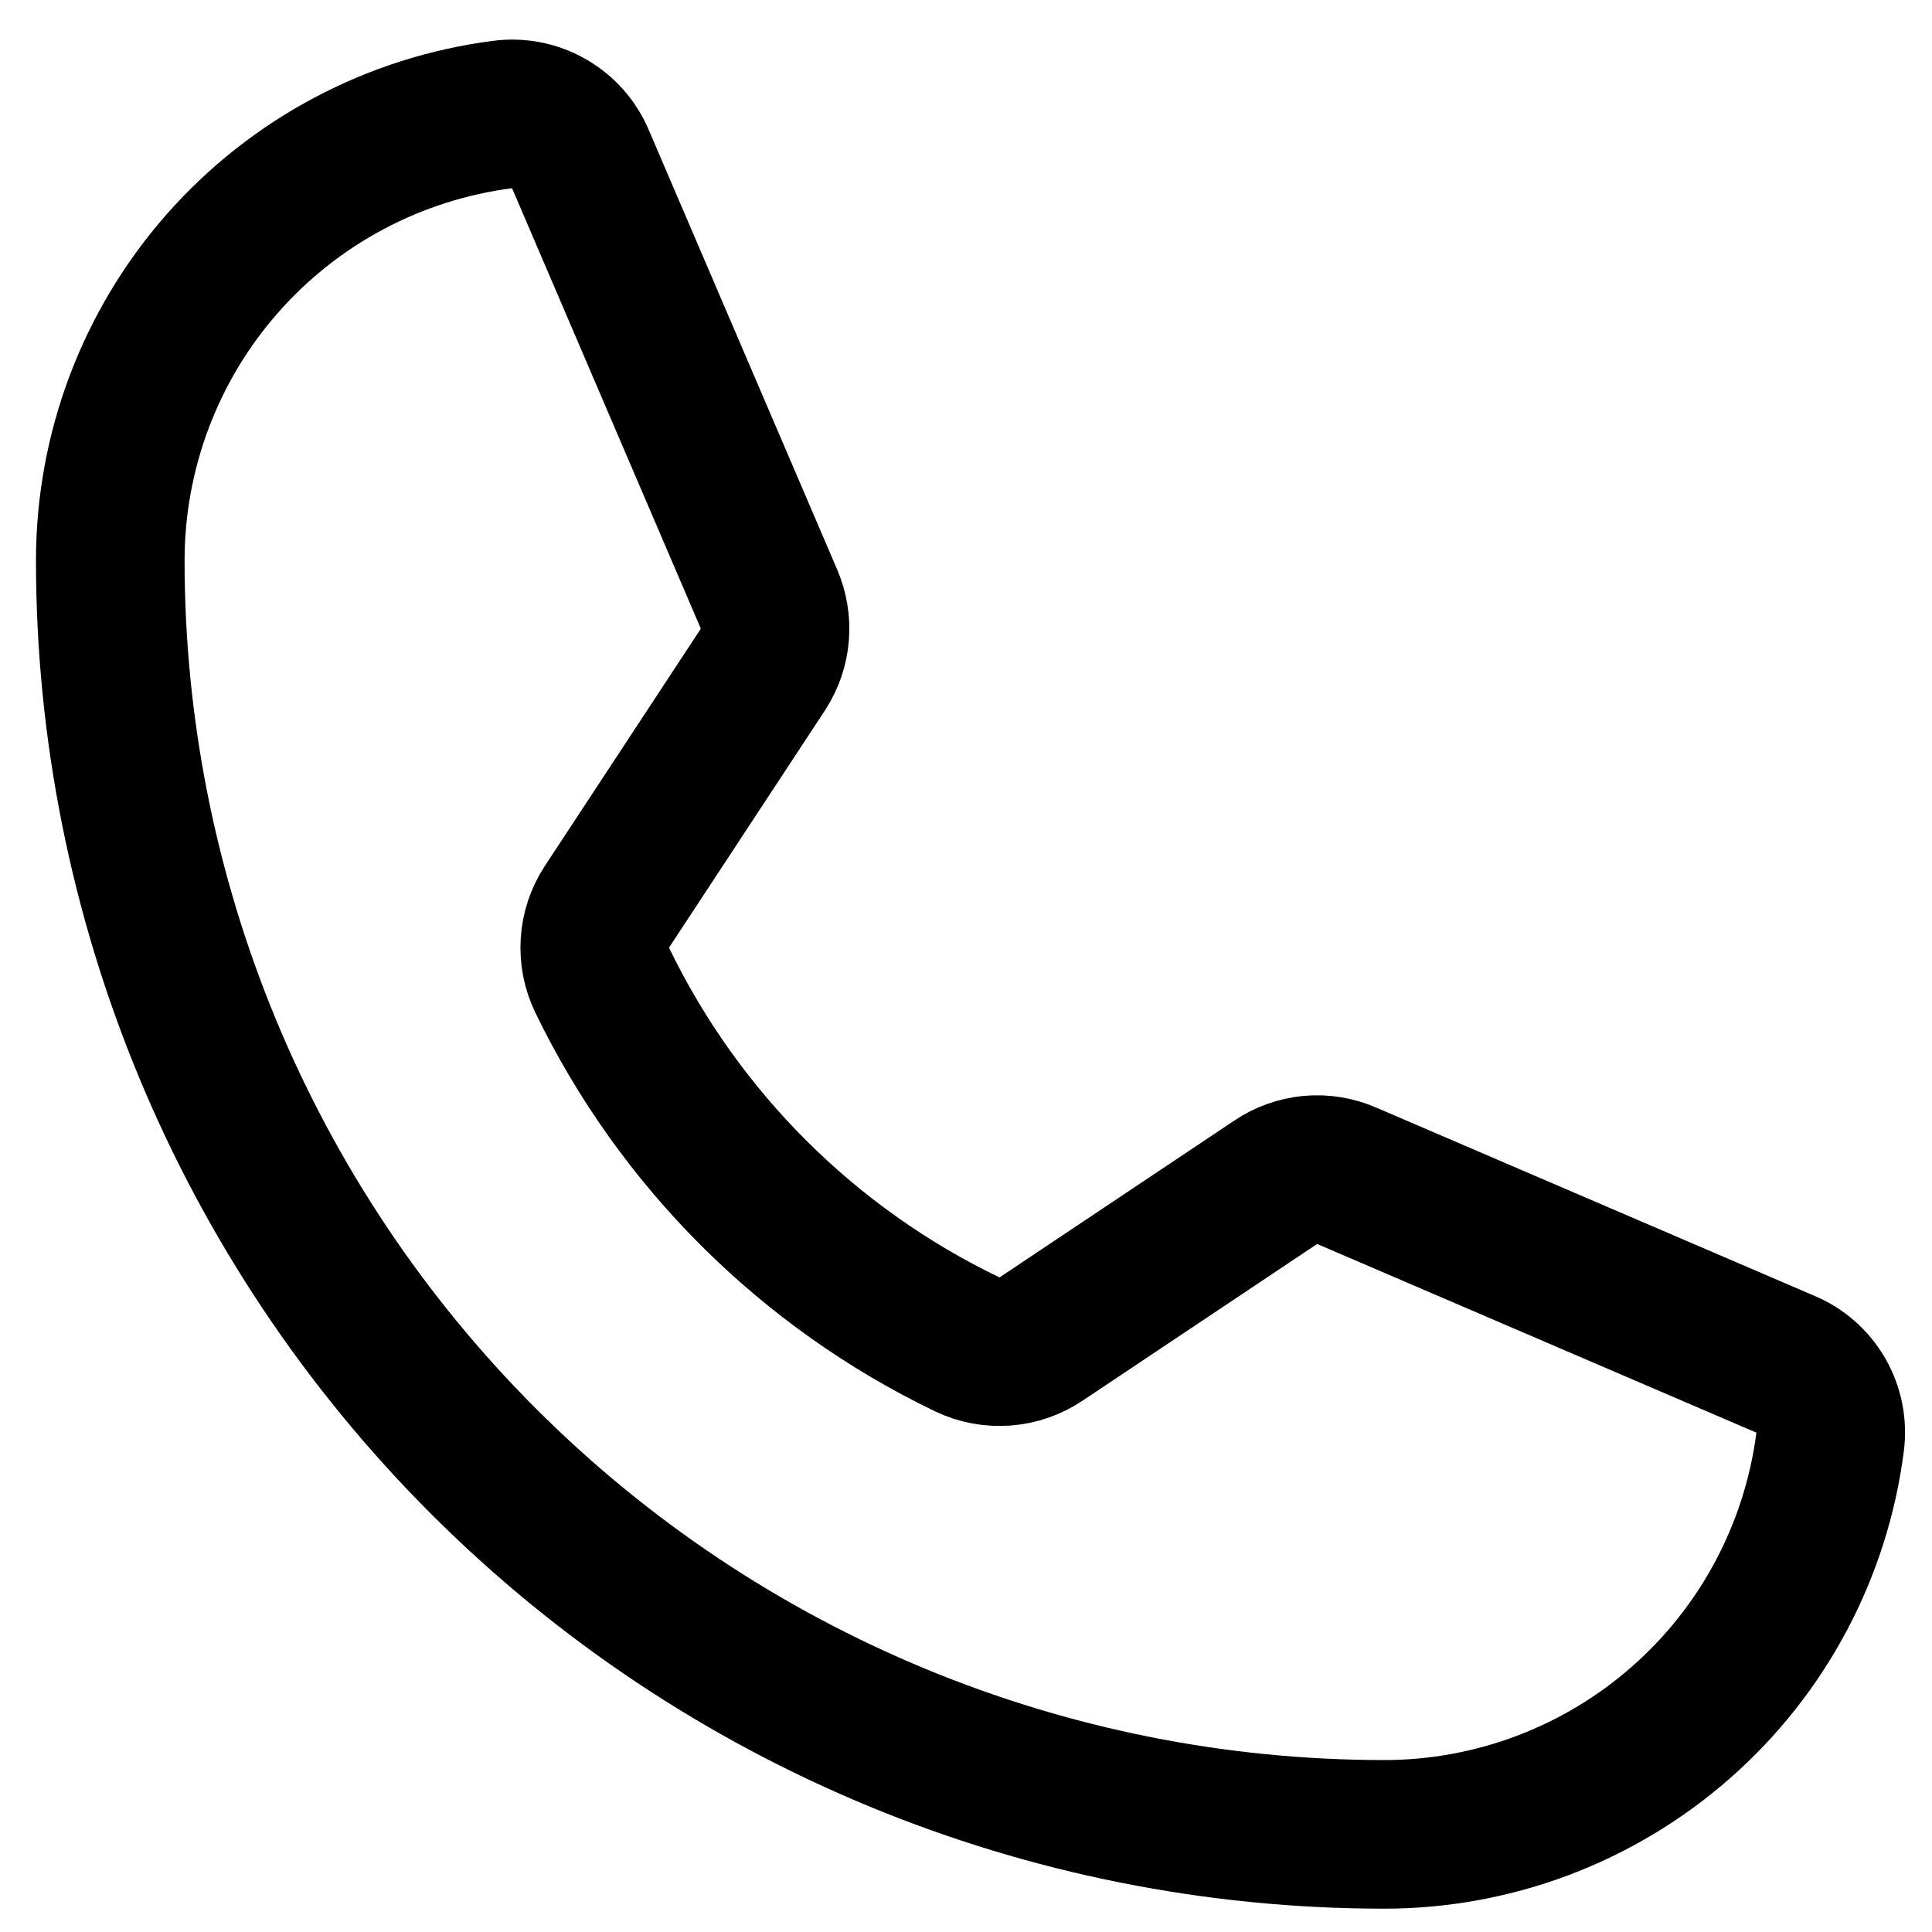
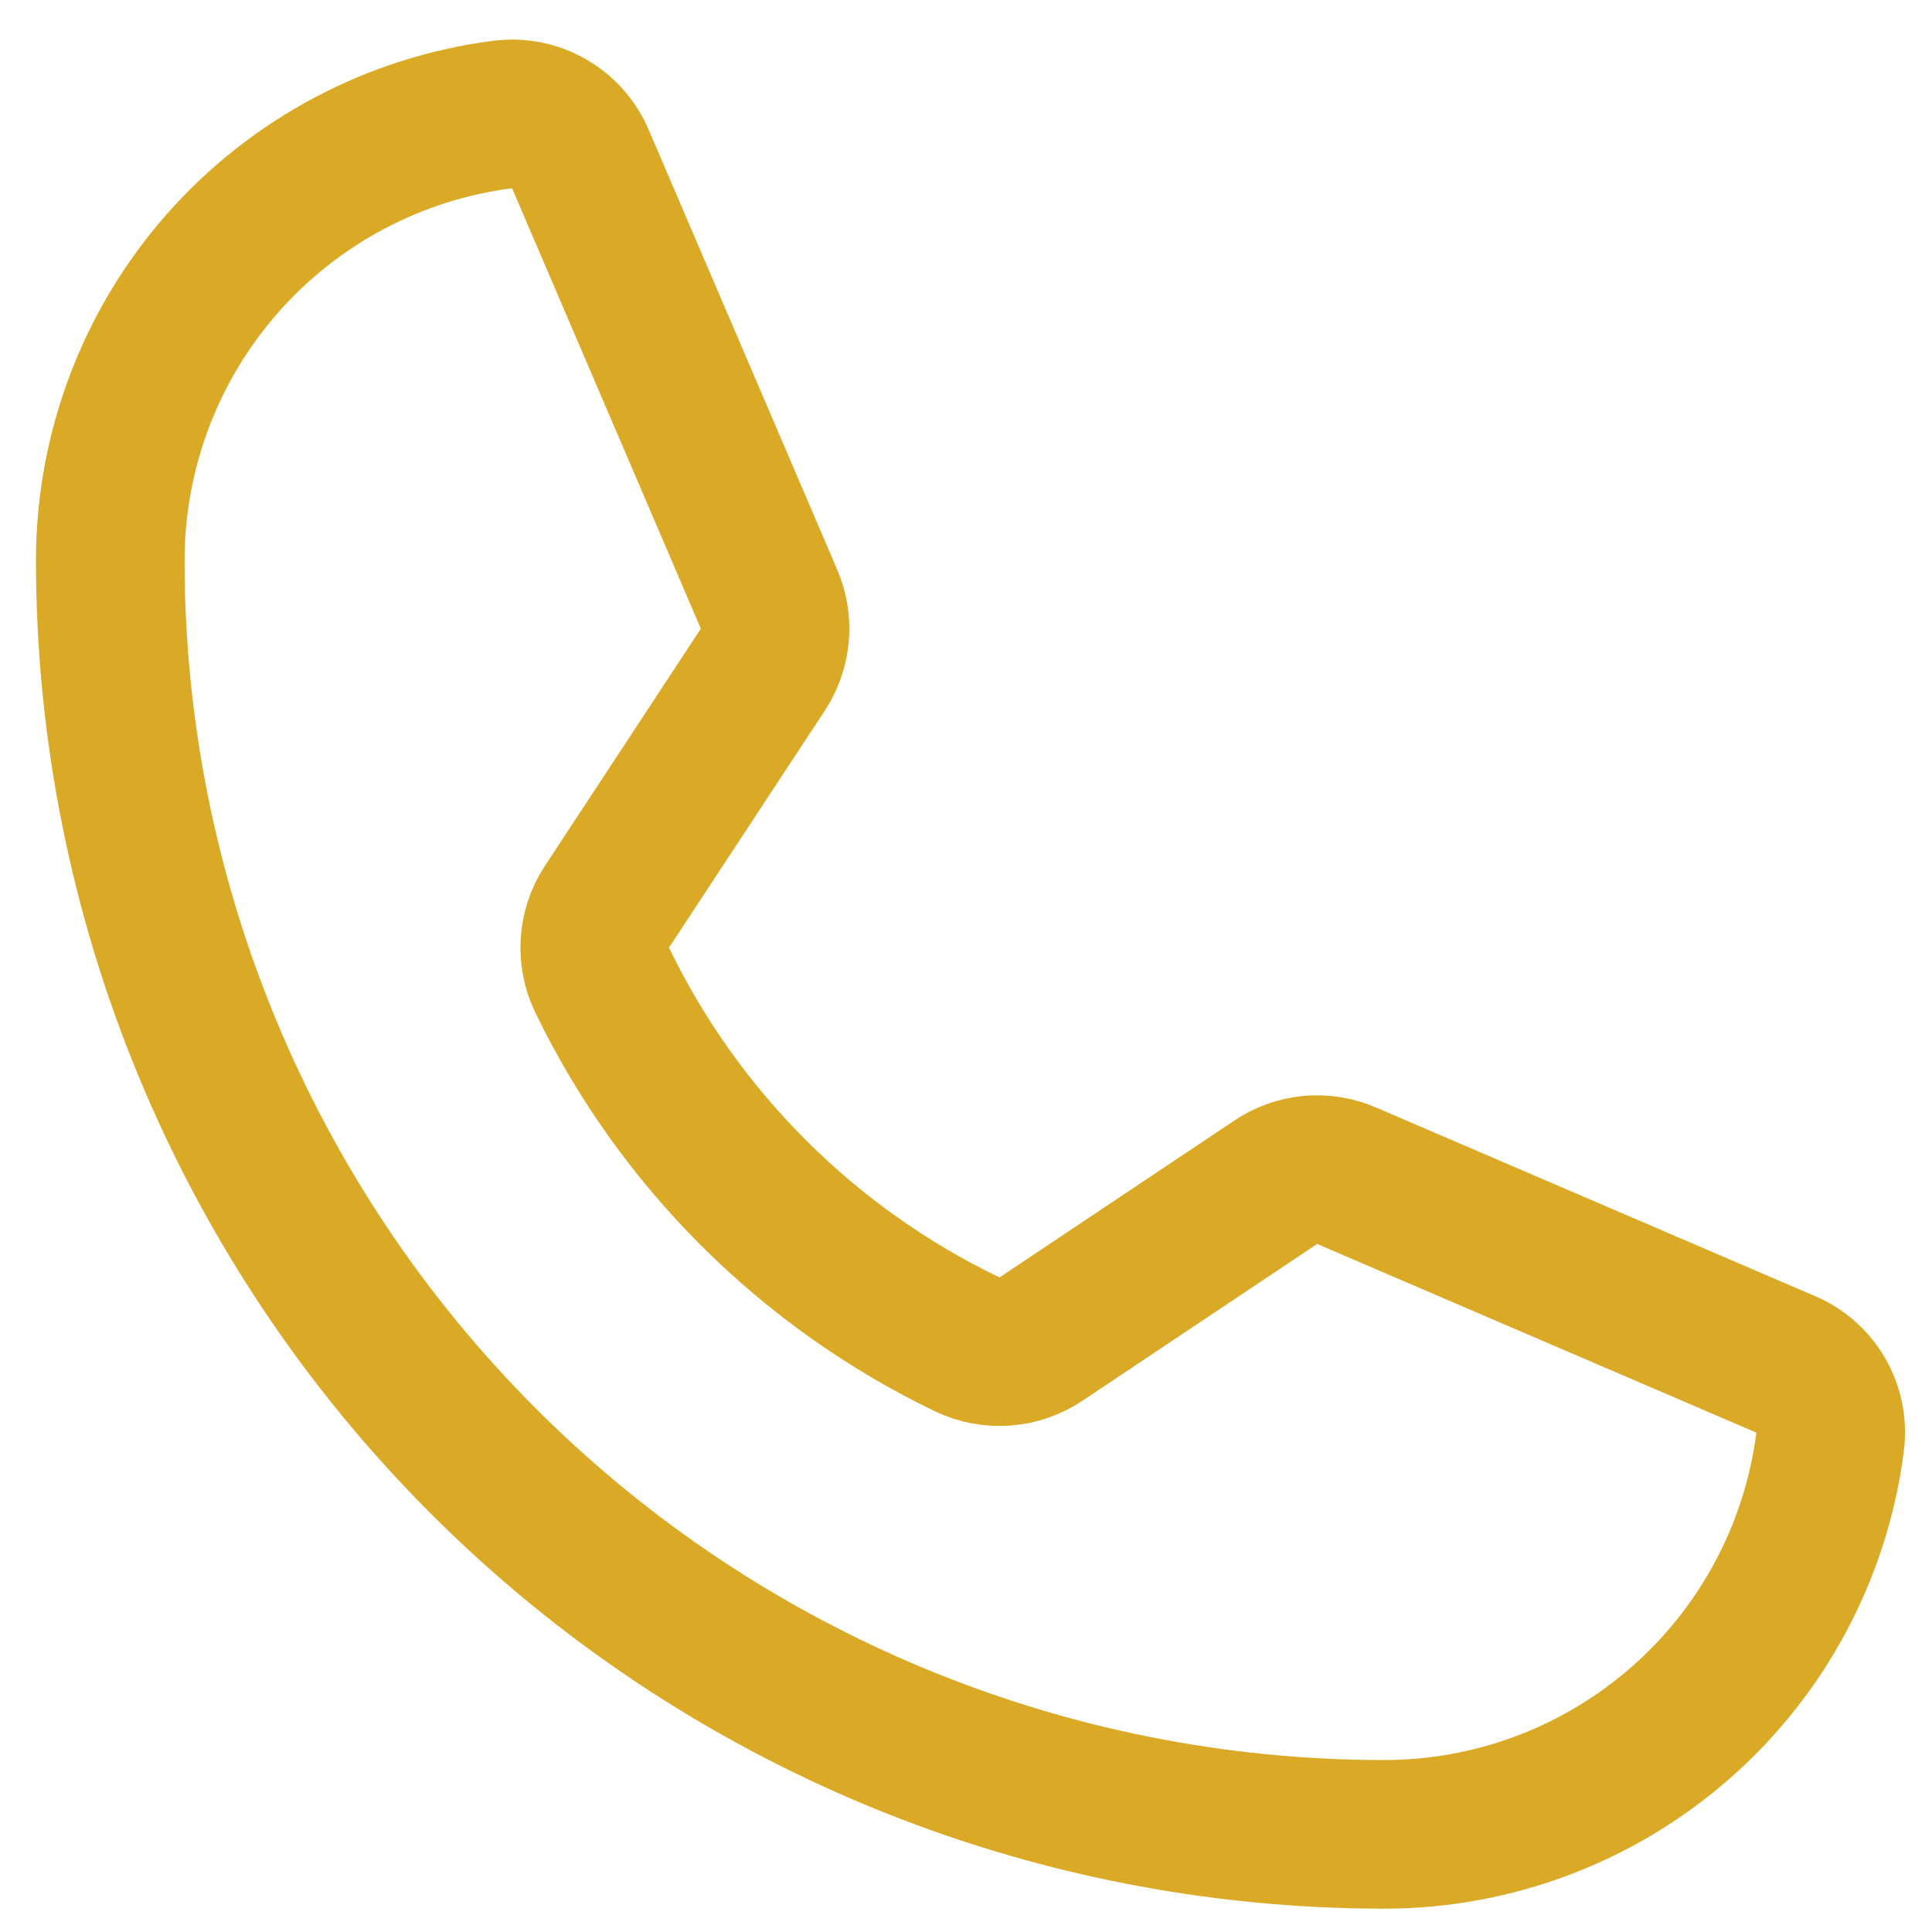
<svg xmlns="http://www.w3.org/2000/svg" width="26" height="26" viewBox="0 0 26 26" fill="none">
-   <path d="M8.103 13.189C9.14 15.332 10.873 17.061 13.019 18.093C13.177 18.168 13.352 18.2 13.527 18.187C13.702 18.174 13.87 18.115 14.015 18.017L17.166 15.912C17.306 15.817 17.467 15.76 17.634 15.744C17.802 15.729 17.97 15.756 18.125 15.824L24.024 18.358C24.226 18.441 24.394 18.589 24.504 18.778C24.613 18.967 24.657 19.187 24.629 19.404C24.442 20.863 23.73 22.205 22.625 23.177C21.521 24.149 20.1 24.686 18.629 24.686C14.082 24.686 9.721 22.88 6.506 19.664C3.291 16.449 1.484 12.088 1.484 7.541C1.485 6.07 2.021 4.649 2.993 3.545C3.966 2.44 5.307 1.728 6.766 1.541C6.983 1.513 7.203 1.557 7.392 1.667C7.581 1.776 7.729 1.944 7.813 2.146L10.347 8.058C10.412 8.21 10.44 8.376 10.427 8.54C10.414 8.705 10.36 8.864 10.271 9.004L8.166 12.206C8.072 12.351 8.017 12.517 8.006 12.689C7.995 12.861 8.028 13.033 8.103 13.189V13.189Z" stroke="currentcolor" stroke-width="2" stroke-linecap="round" stroke-linejoin="round" />
+   <path d="M8.103 13.189C9.14 15.332 10.873 17.061 13.019 18.093C13.177 18.168 13.352 18.2 13.527 18.187C13.702 18.174 13.87 18.115 14.015 18.017L17.166 15.912C17.306 15.817 17.467 15.76 17.634 15.744C17.802 15.729 17.97 15.756 18.125 15.824L24.024 18.358C24.226 18.441 24.394 18.589 24.504 18.778C24.613 18.967 24.657 19.187 24.629 19.404C24.442 20.863 23.73 22.205 22.625 23.177C21.521 24.149 20.1 24.686 18.629 24.686C14.082 24.686 9.721 22.88 6.506 19.664C3.291 16.449 1.484 12.088 1.484 7.541C1.485 6.07 2.021 4.649 2.993 3.545C3.966 2.44 5.307 1.728 6.766 1.541C6.983 1.513 7.203 1.557 7.392 1.667C7.581 1.776 7.729 1.944 7.813 2.146L10.347 8.058C10.412 8.21 10.44 8.376 10.427 8.54C10.414 8.705 10.36 8.864 10.271 9.004L8.166 12.206C8.072 12.351 8.017 12.517 8.006 12.689C7.995 12.861 8.028 13.033 8.103 13.189V13.189Z" stroke="#daaa27" stroke-width="2" stroke-linecap="round" stroke-linejoin="round" />
</svg>
